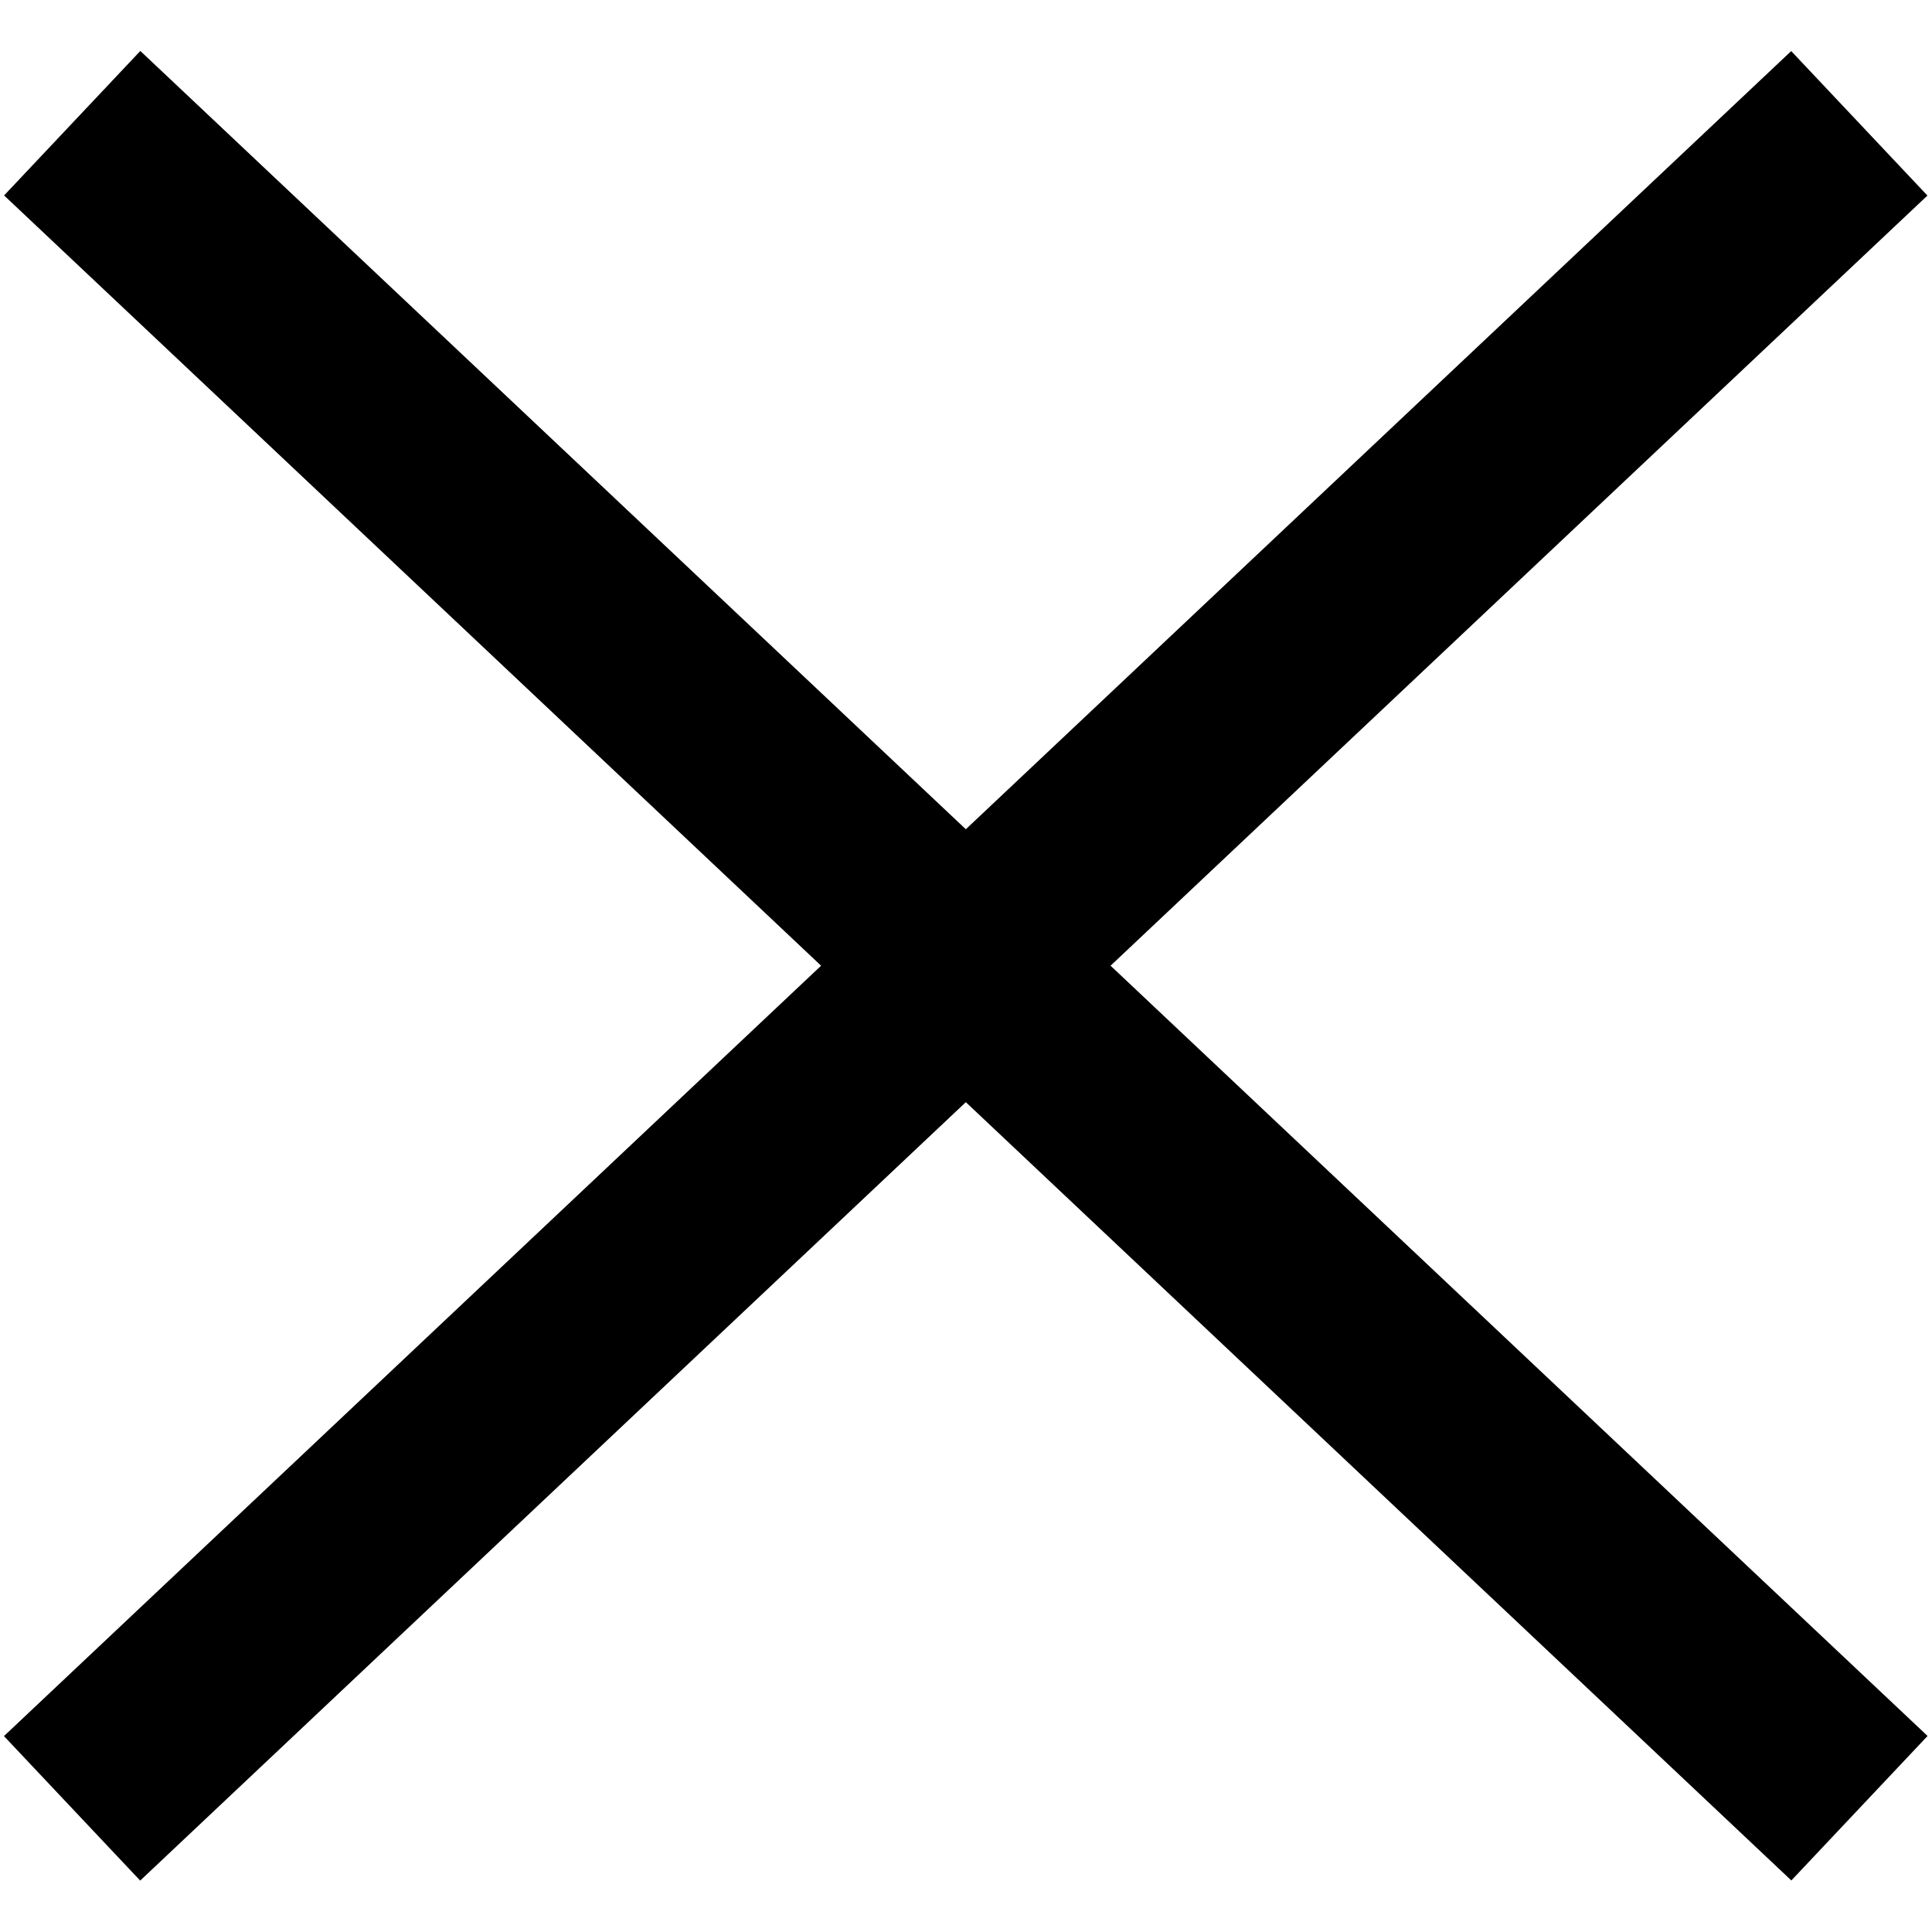
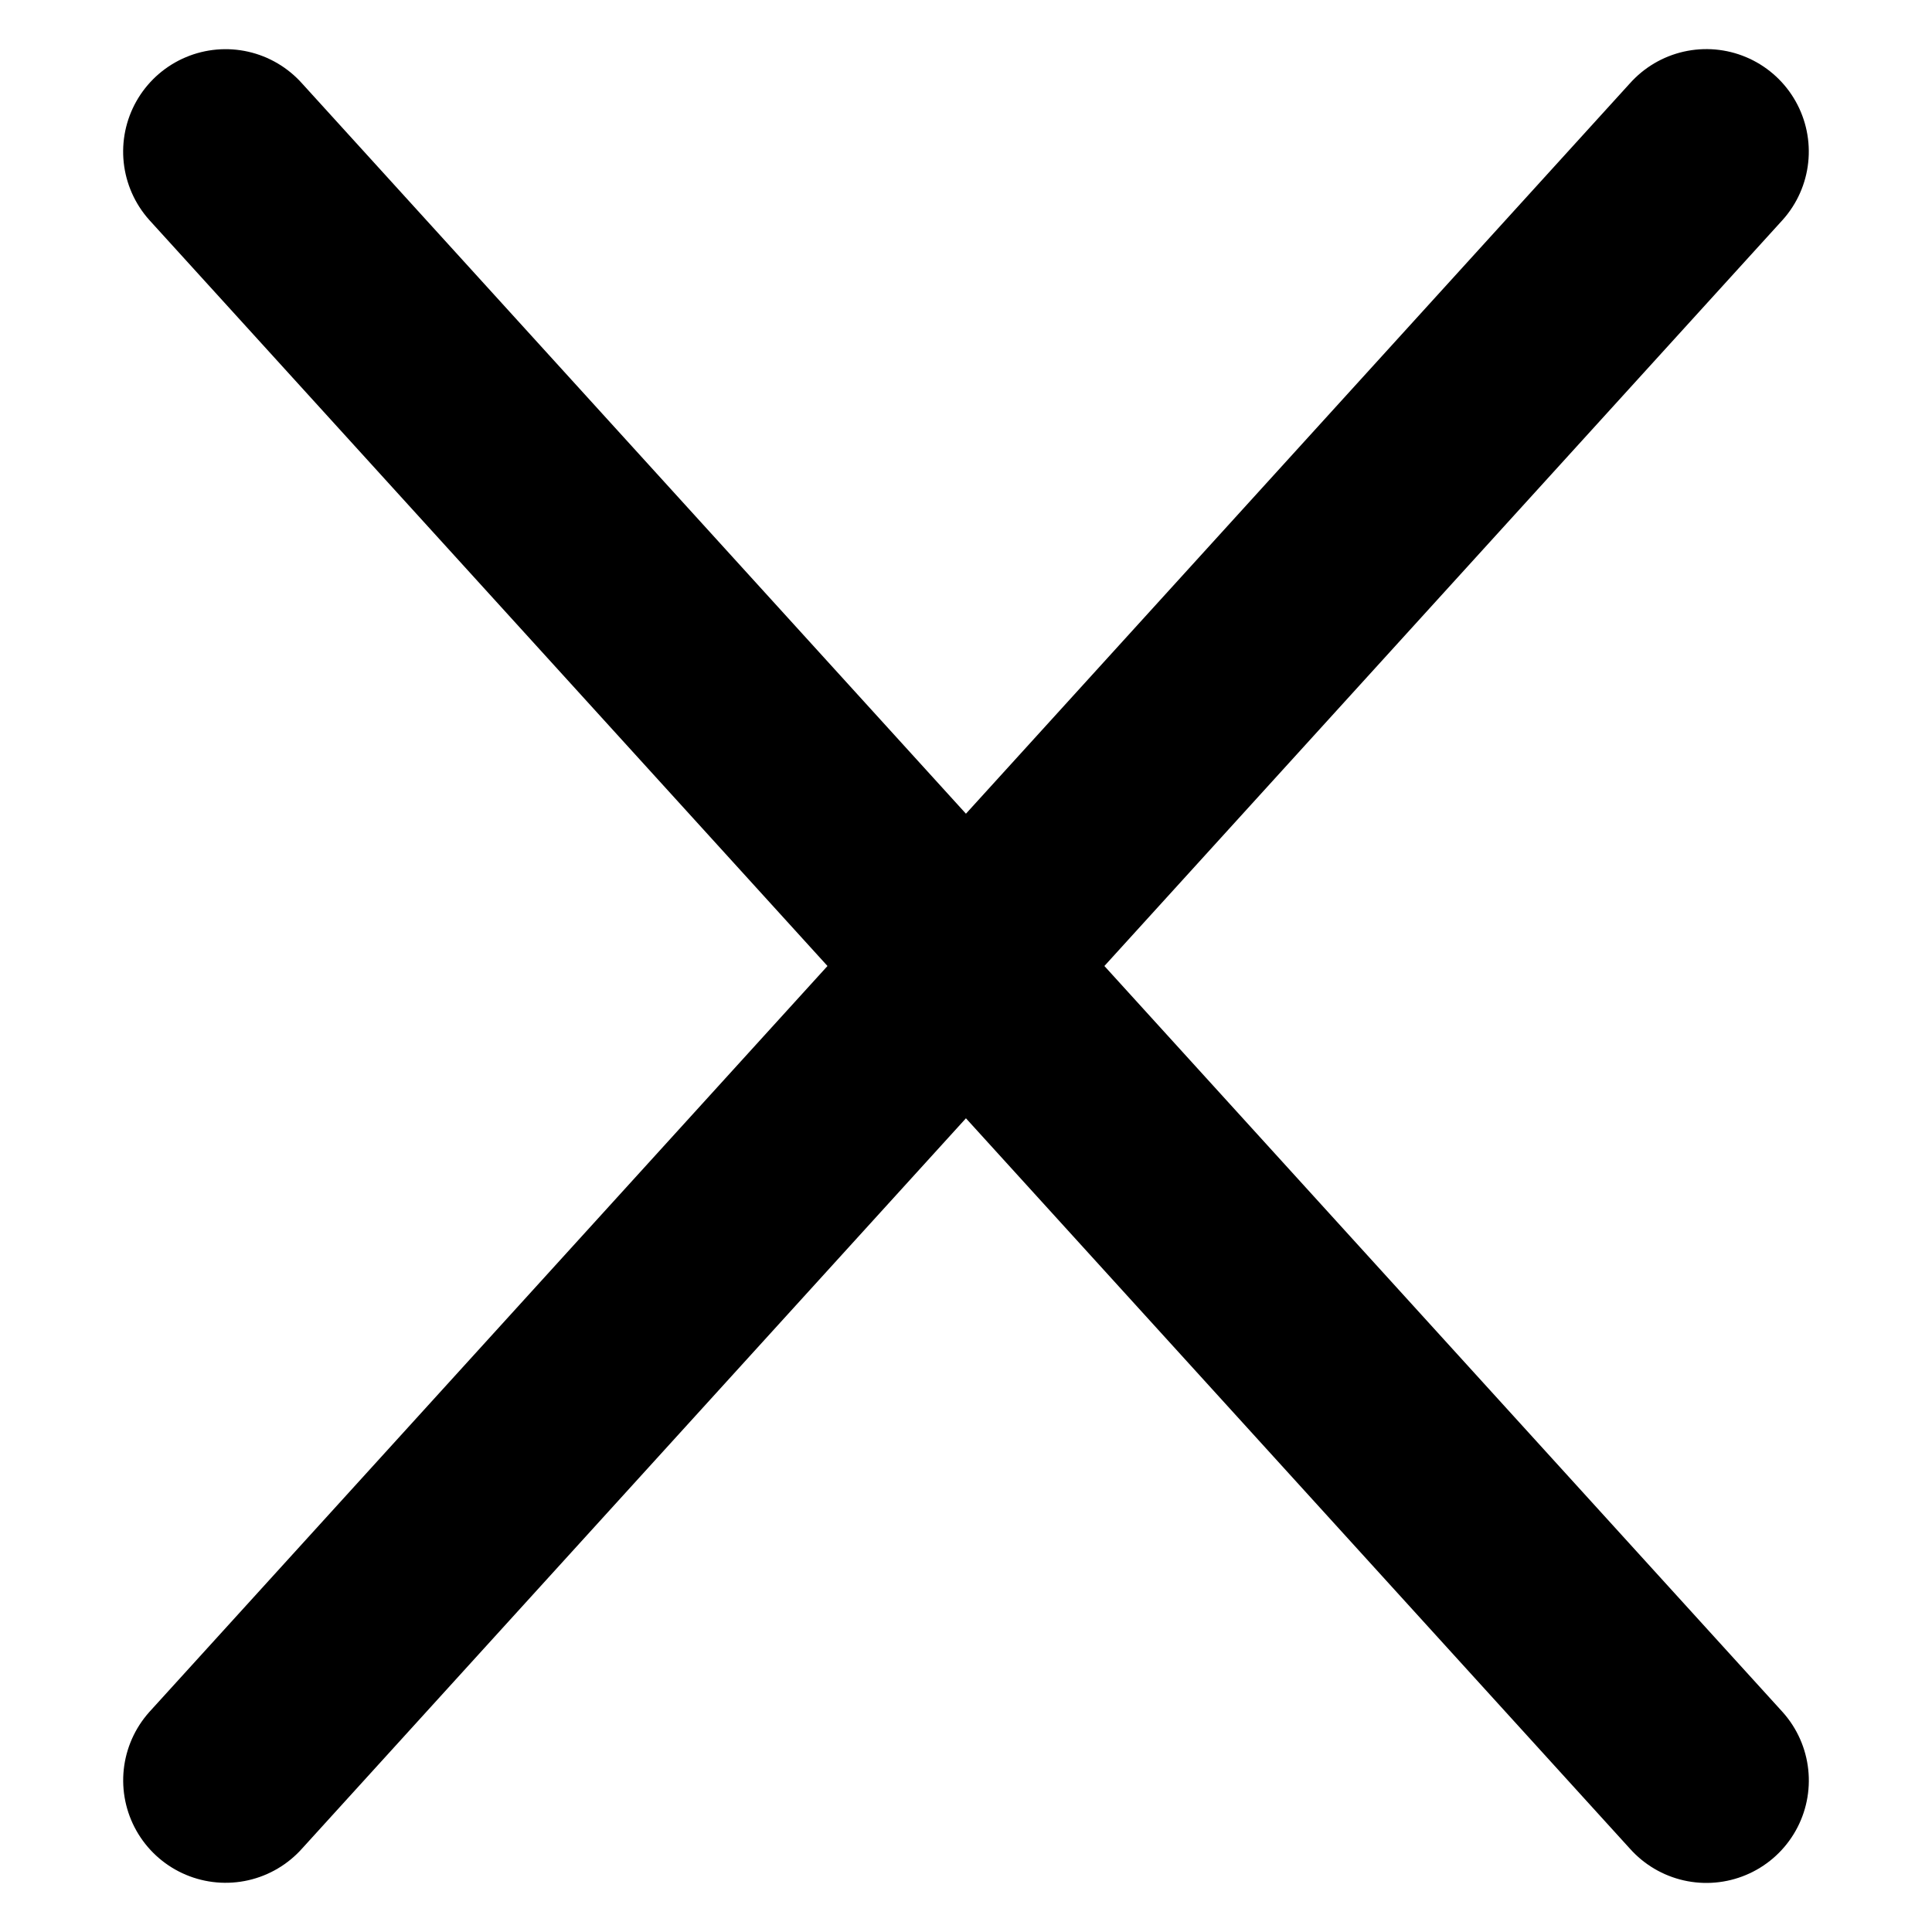
- <svg xmlns="http://www.w3.org/2000/svg" width="9.729" height="9.728" viewBox="0 0 9.729 9.728">
-   <g id="Group_297" data-name="Group 297" transform="translate(-229.894 -56.894)">
-     <line id="Line_36" data-name="Line 36" y1="0.364" x2="12.364" transform="translate(230.515 57.257) rotate(45)" fill="none" stroke="#000" stroke-width="1" />
-     <line id="Line_64" data-name="Line 64" x2="12.364" y2="0.364" transform="translate(239.257 57.515) rotate(135)" fill="none" stroke="#000" stroke-width="1" />
+ <svg xmlns="http://www.w3.org/2000/svg" width="18.859" height="18.859" viewBox="0 0 18.859 18.859">
+   <g id="Group_247" data-name="Group 247" transform="translate(-1.721 2.779)">
+     <line id="Line_36" data-name="Line 36" x2="21.464" y2="1.022" transform="translate(3.923 -1.299) rotate(45)" fill="none" stroke="#000" stroke-linecap="round" stroke-width="2" />
+     <line id="Line_765" data-name="Line 765" y1="1.022" x2="21.463" transform="translate(19.1 -0.577) rotate(135)" fill="none" stroke="#000" stroke-linecap="round" stroke-width="2" />
  </g>
</svg>
